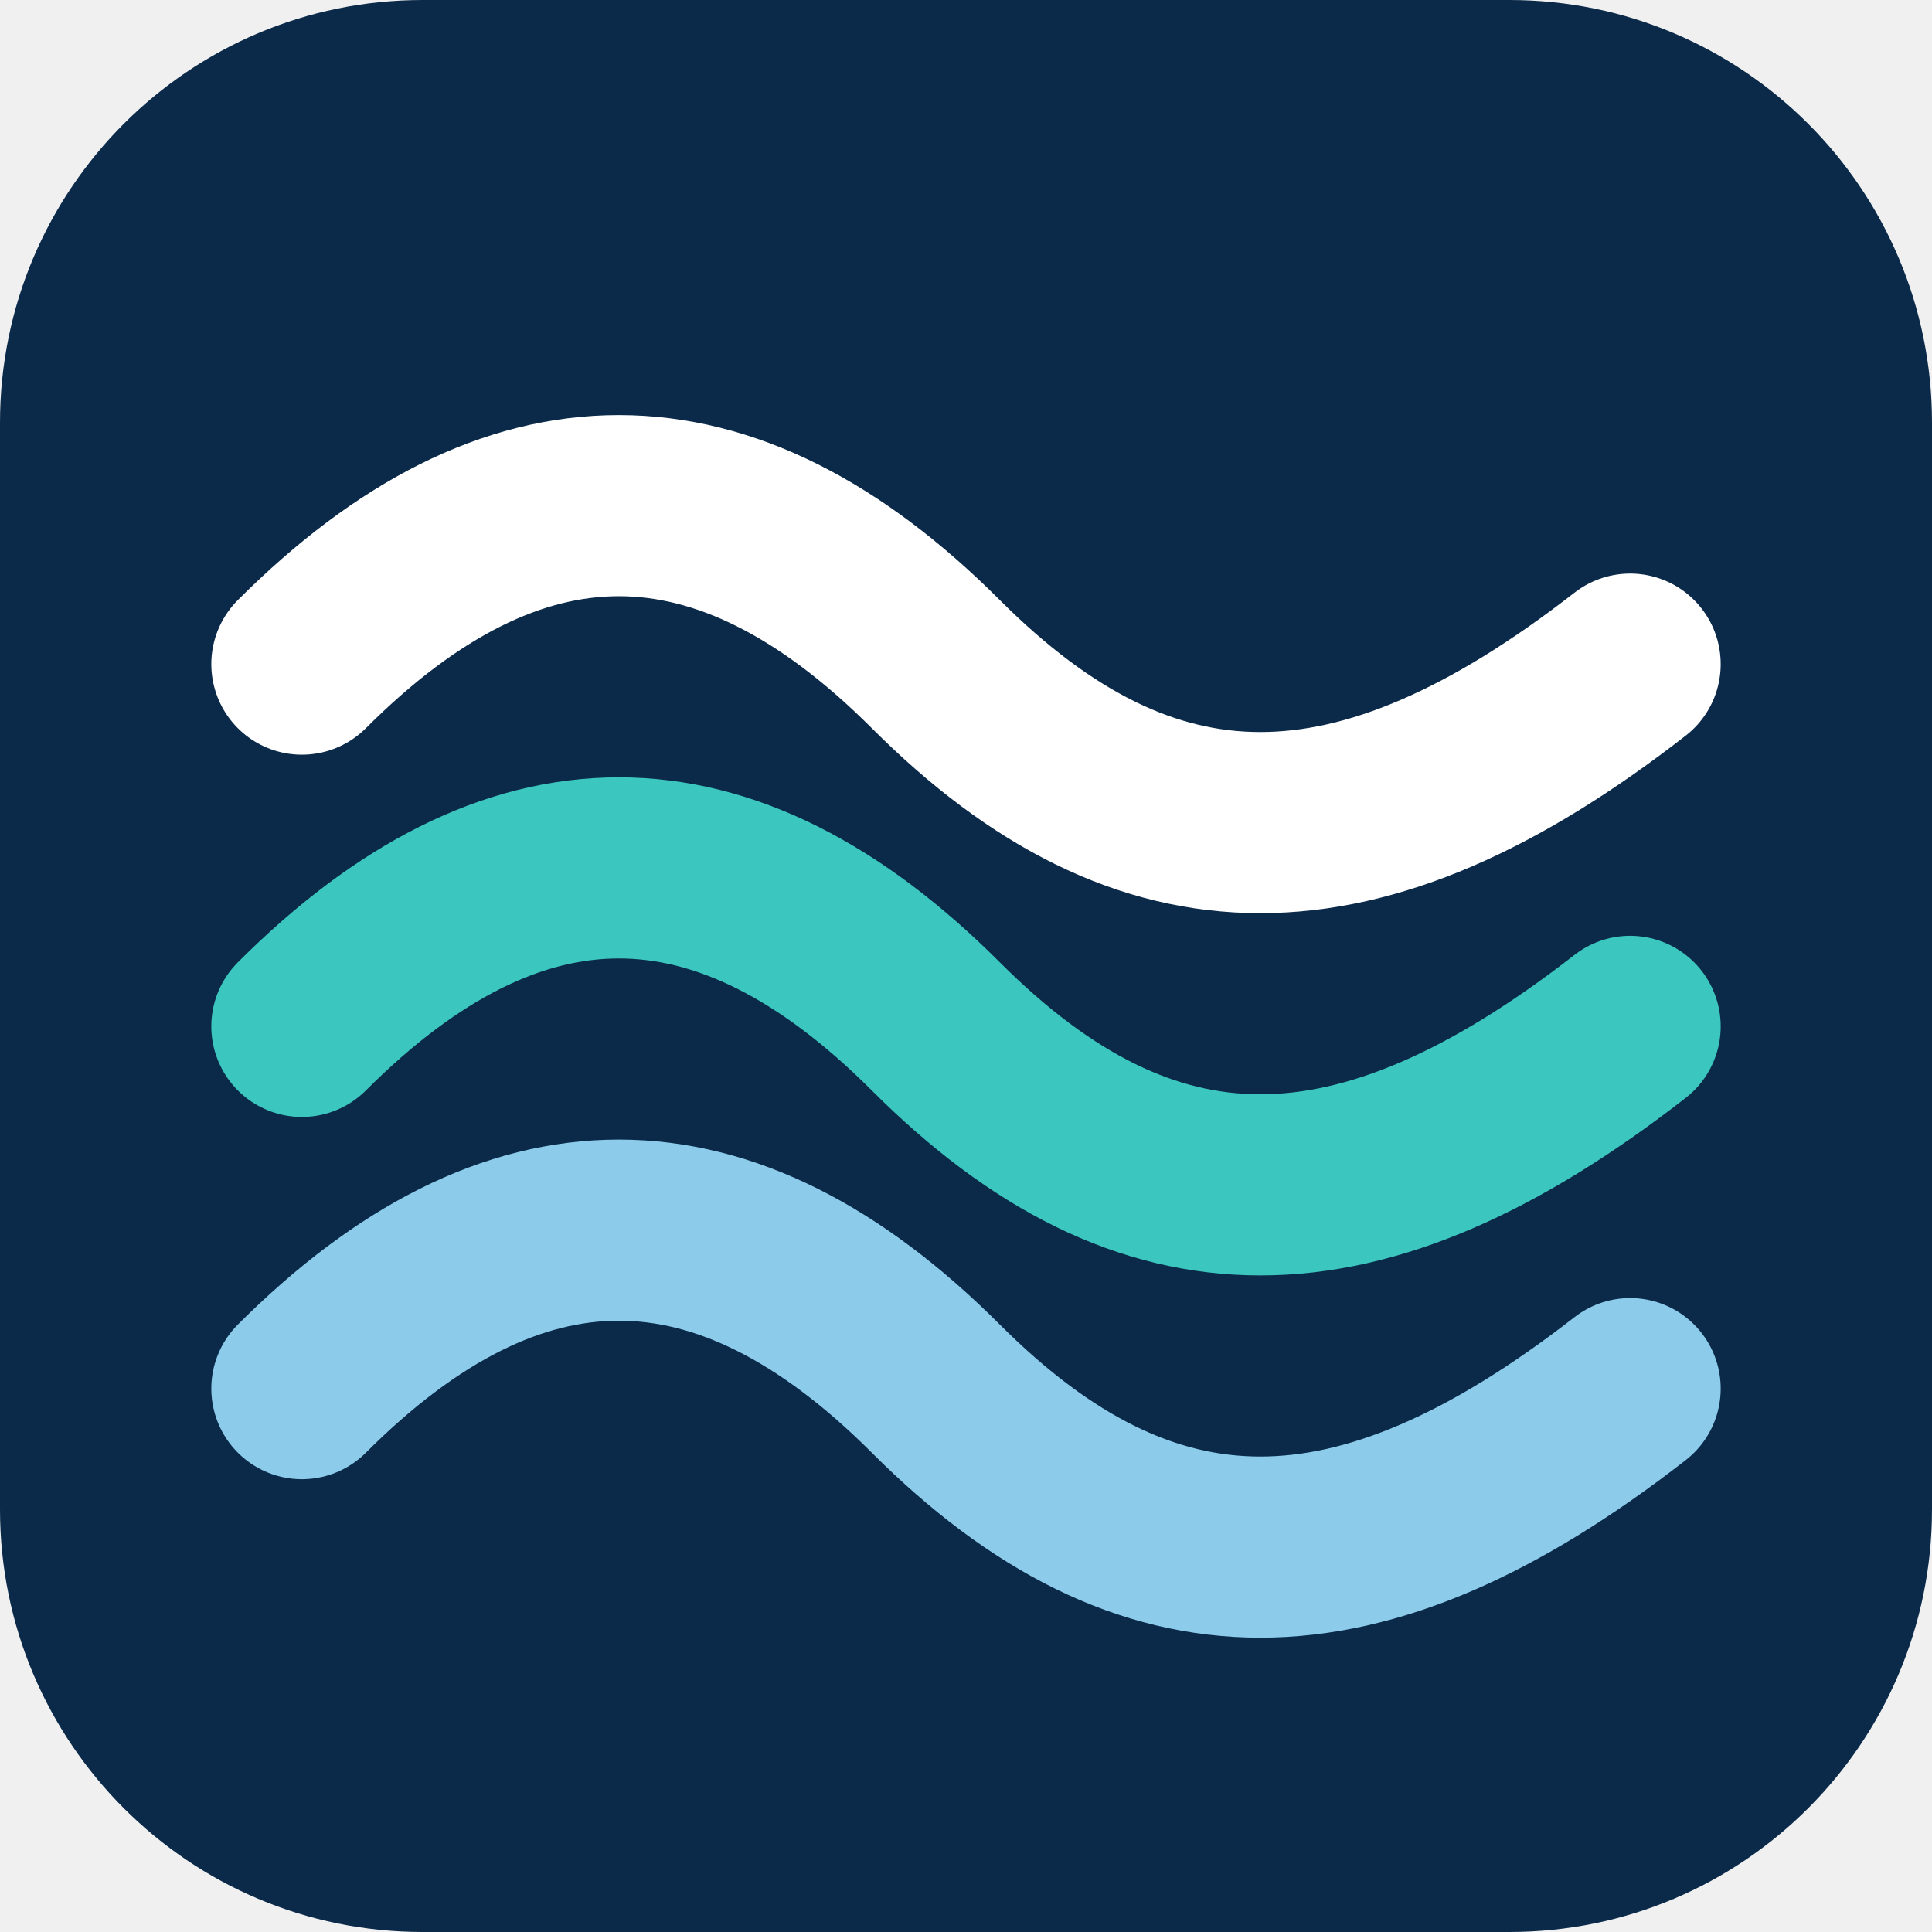
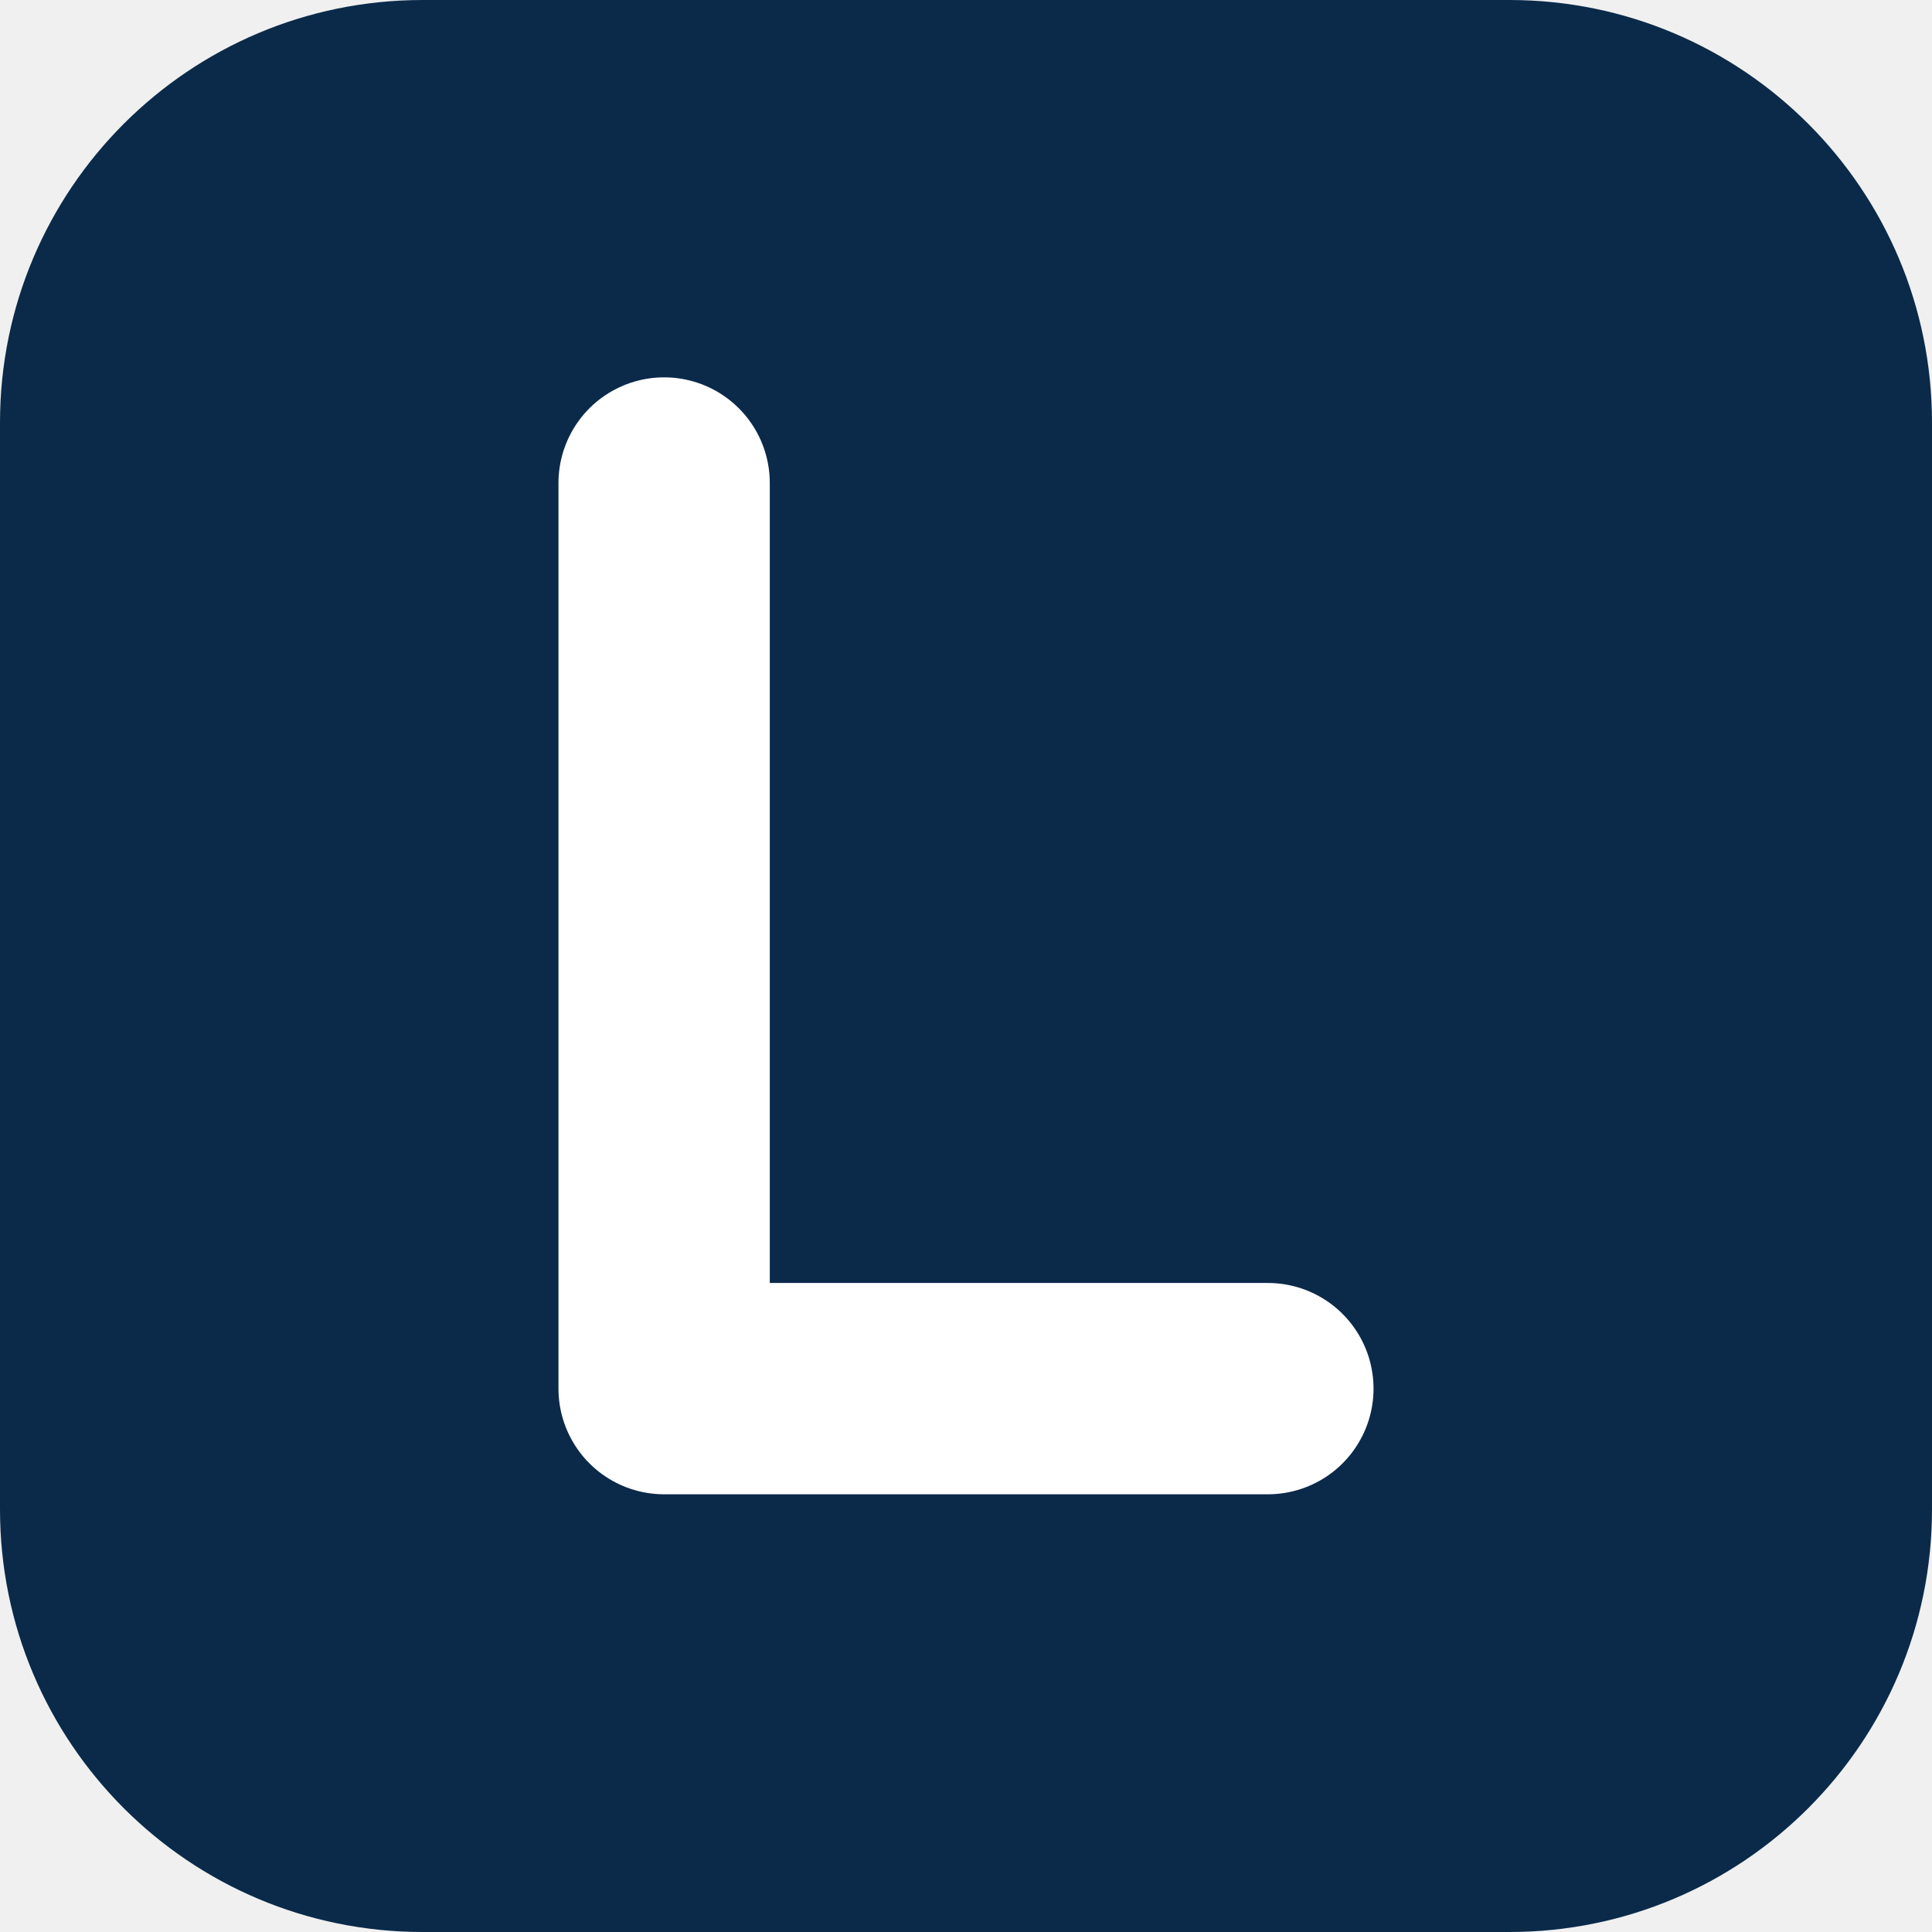
<svg xmlns="http://www.w3.org/2000/svg" viewBox="0 0 64 64">
  <rect width="64" height="64" rx="14" fill="#0B2A4A" />
-   <path d="M10 34 C 17 27, 24 27, 31 34 S 45 41, 54 34" fill="none" stroke="#3CC6C0" stroke-width="6" stroke-linecap="round" />
-   <path d="M10 22 C 17 15, 24 15, 31 22 S 45 29, 54 22" fill="none" stroke="#FFFFFF" stroke-width="6" stroke-linecap="round" />
-   <path d="M10 46 C 17 39, 24 39, 31 46 S 45 53, 54 46" fill="none" stroke="#8CCBEA" stroke-width="6" stroke-linecap="round" />
+   <path d="M22 16 V46 H42" fill="none" stroke="#FFFFFF" stroke-width="7" stroke-linecap="round" stroke-linejoin="round" />
</svg>
